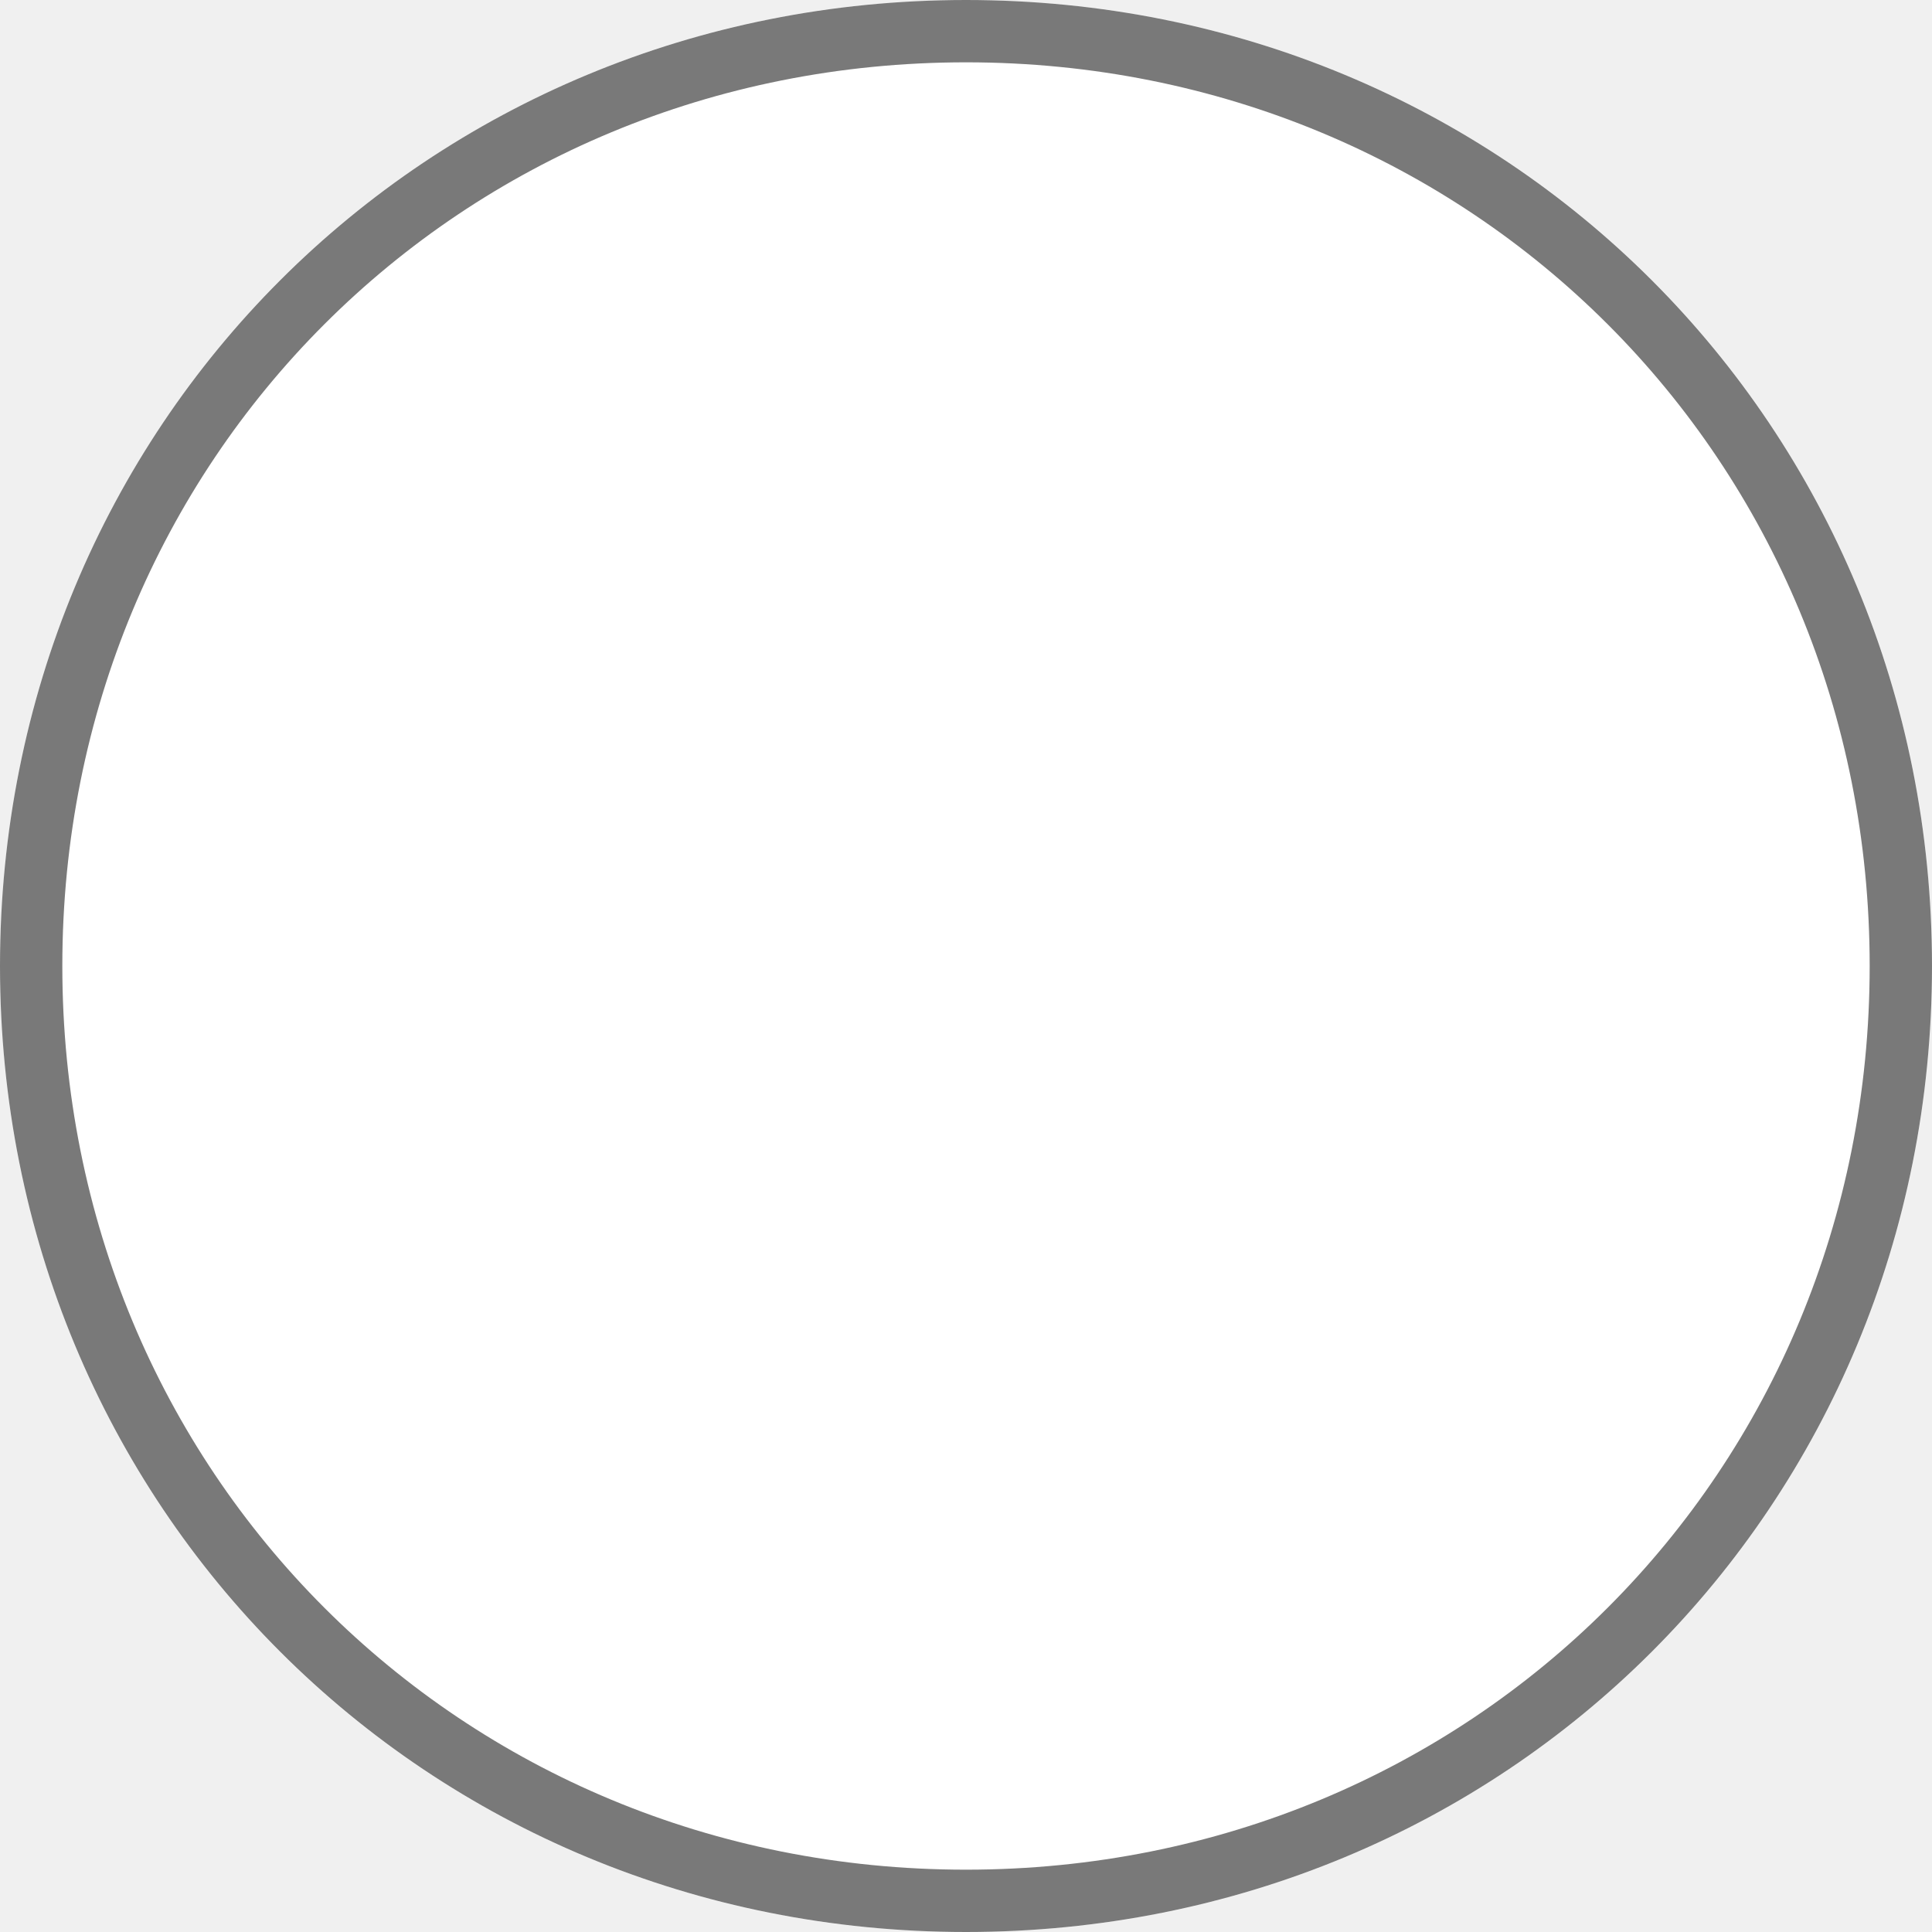
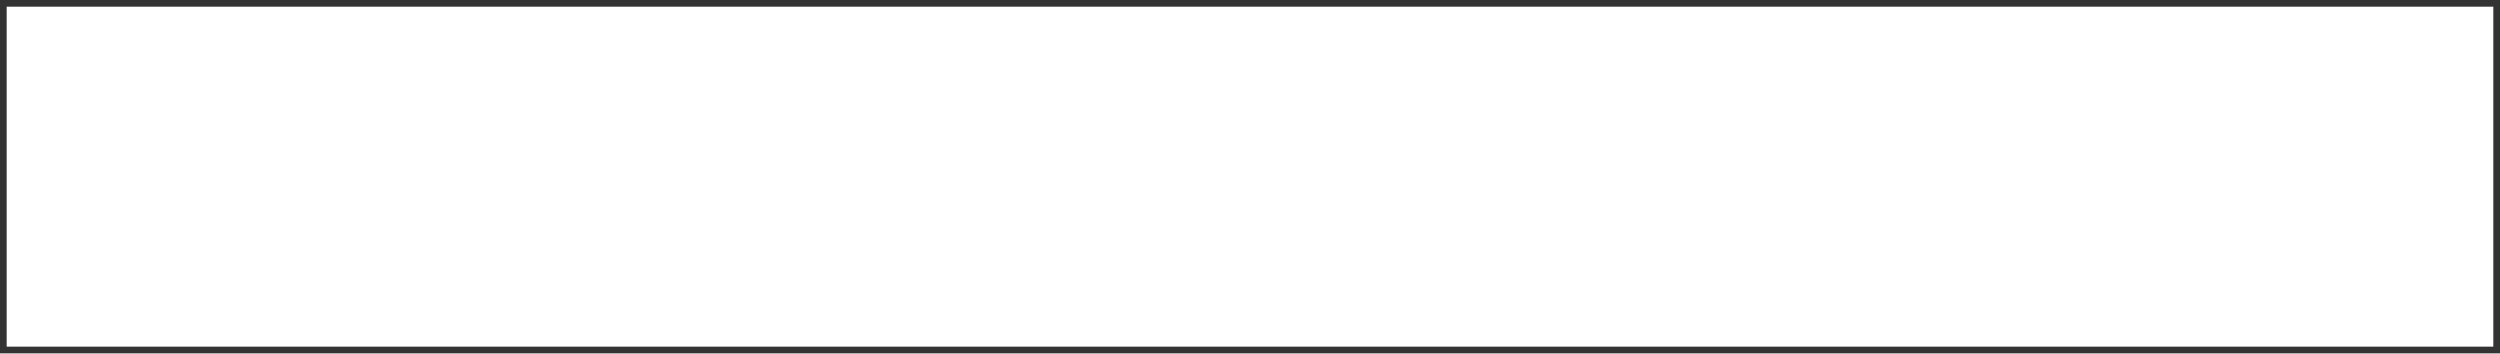
- <svg xmlns="http://www.w3.org/2000/svg" version="1.1" width="31px" height="31px">
-   <g transform="matrix(1 0 0 1 -16 -159 )">
-     <path d="M 31.5 159  C 40.18 159  47 165.82  47 174.5  C 47 183.18  40.18 190  31.5 190  C 22.82 190  16 183.18  16 174.5  C 16 165.82  22.82 159  31.5 159  Z " fill-rule="nonzero" fill="#ffffff" stroke="none" />
-     <path d="M 31.5 159.5  C 39.9 159.5  46.5 166.1  46.5 174.5  C 46.5 182.9  39.9 189.5  31.5 189.5  C 23.1 189.5  16.5 182.9  16.5 174.5  C 16.5 166.1  23.1 159.5  31.5 159.5  Z " stroke-width="1" stroke="#797979" fill="none" />
+ <svg xmlns="http://www.w3.org/2000/svg" version="1.1" width="375px" height="53px">
+   <g transform="matrix(1 0 0 1 0 -809 )">
+     <path d="M 1 810  L 374 810  L 374 861  L 1 861  L 1 810  Z " fill-rule="nonzero" fill="#ffffff" stroke="none" />
+     <path d="M 0.5 809.5  L 374.5 809.5  L 374.5 861.5  L 0.5 861.5  L 0.5 809.5  Z " stroke-width="1" stroke="#333333" fill="none" stroke-opacity="0.996" />
  </g>
</svg>
